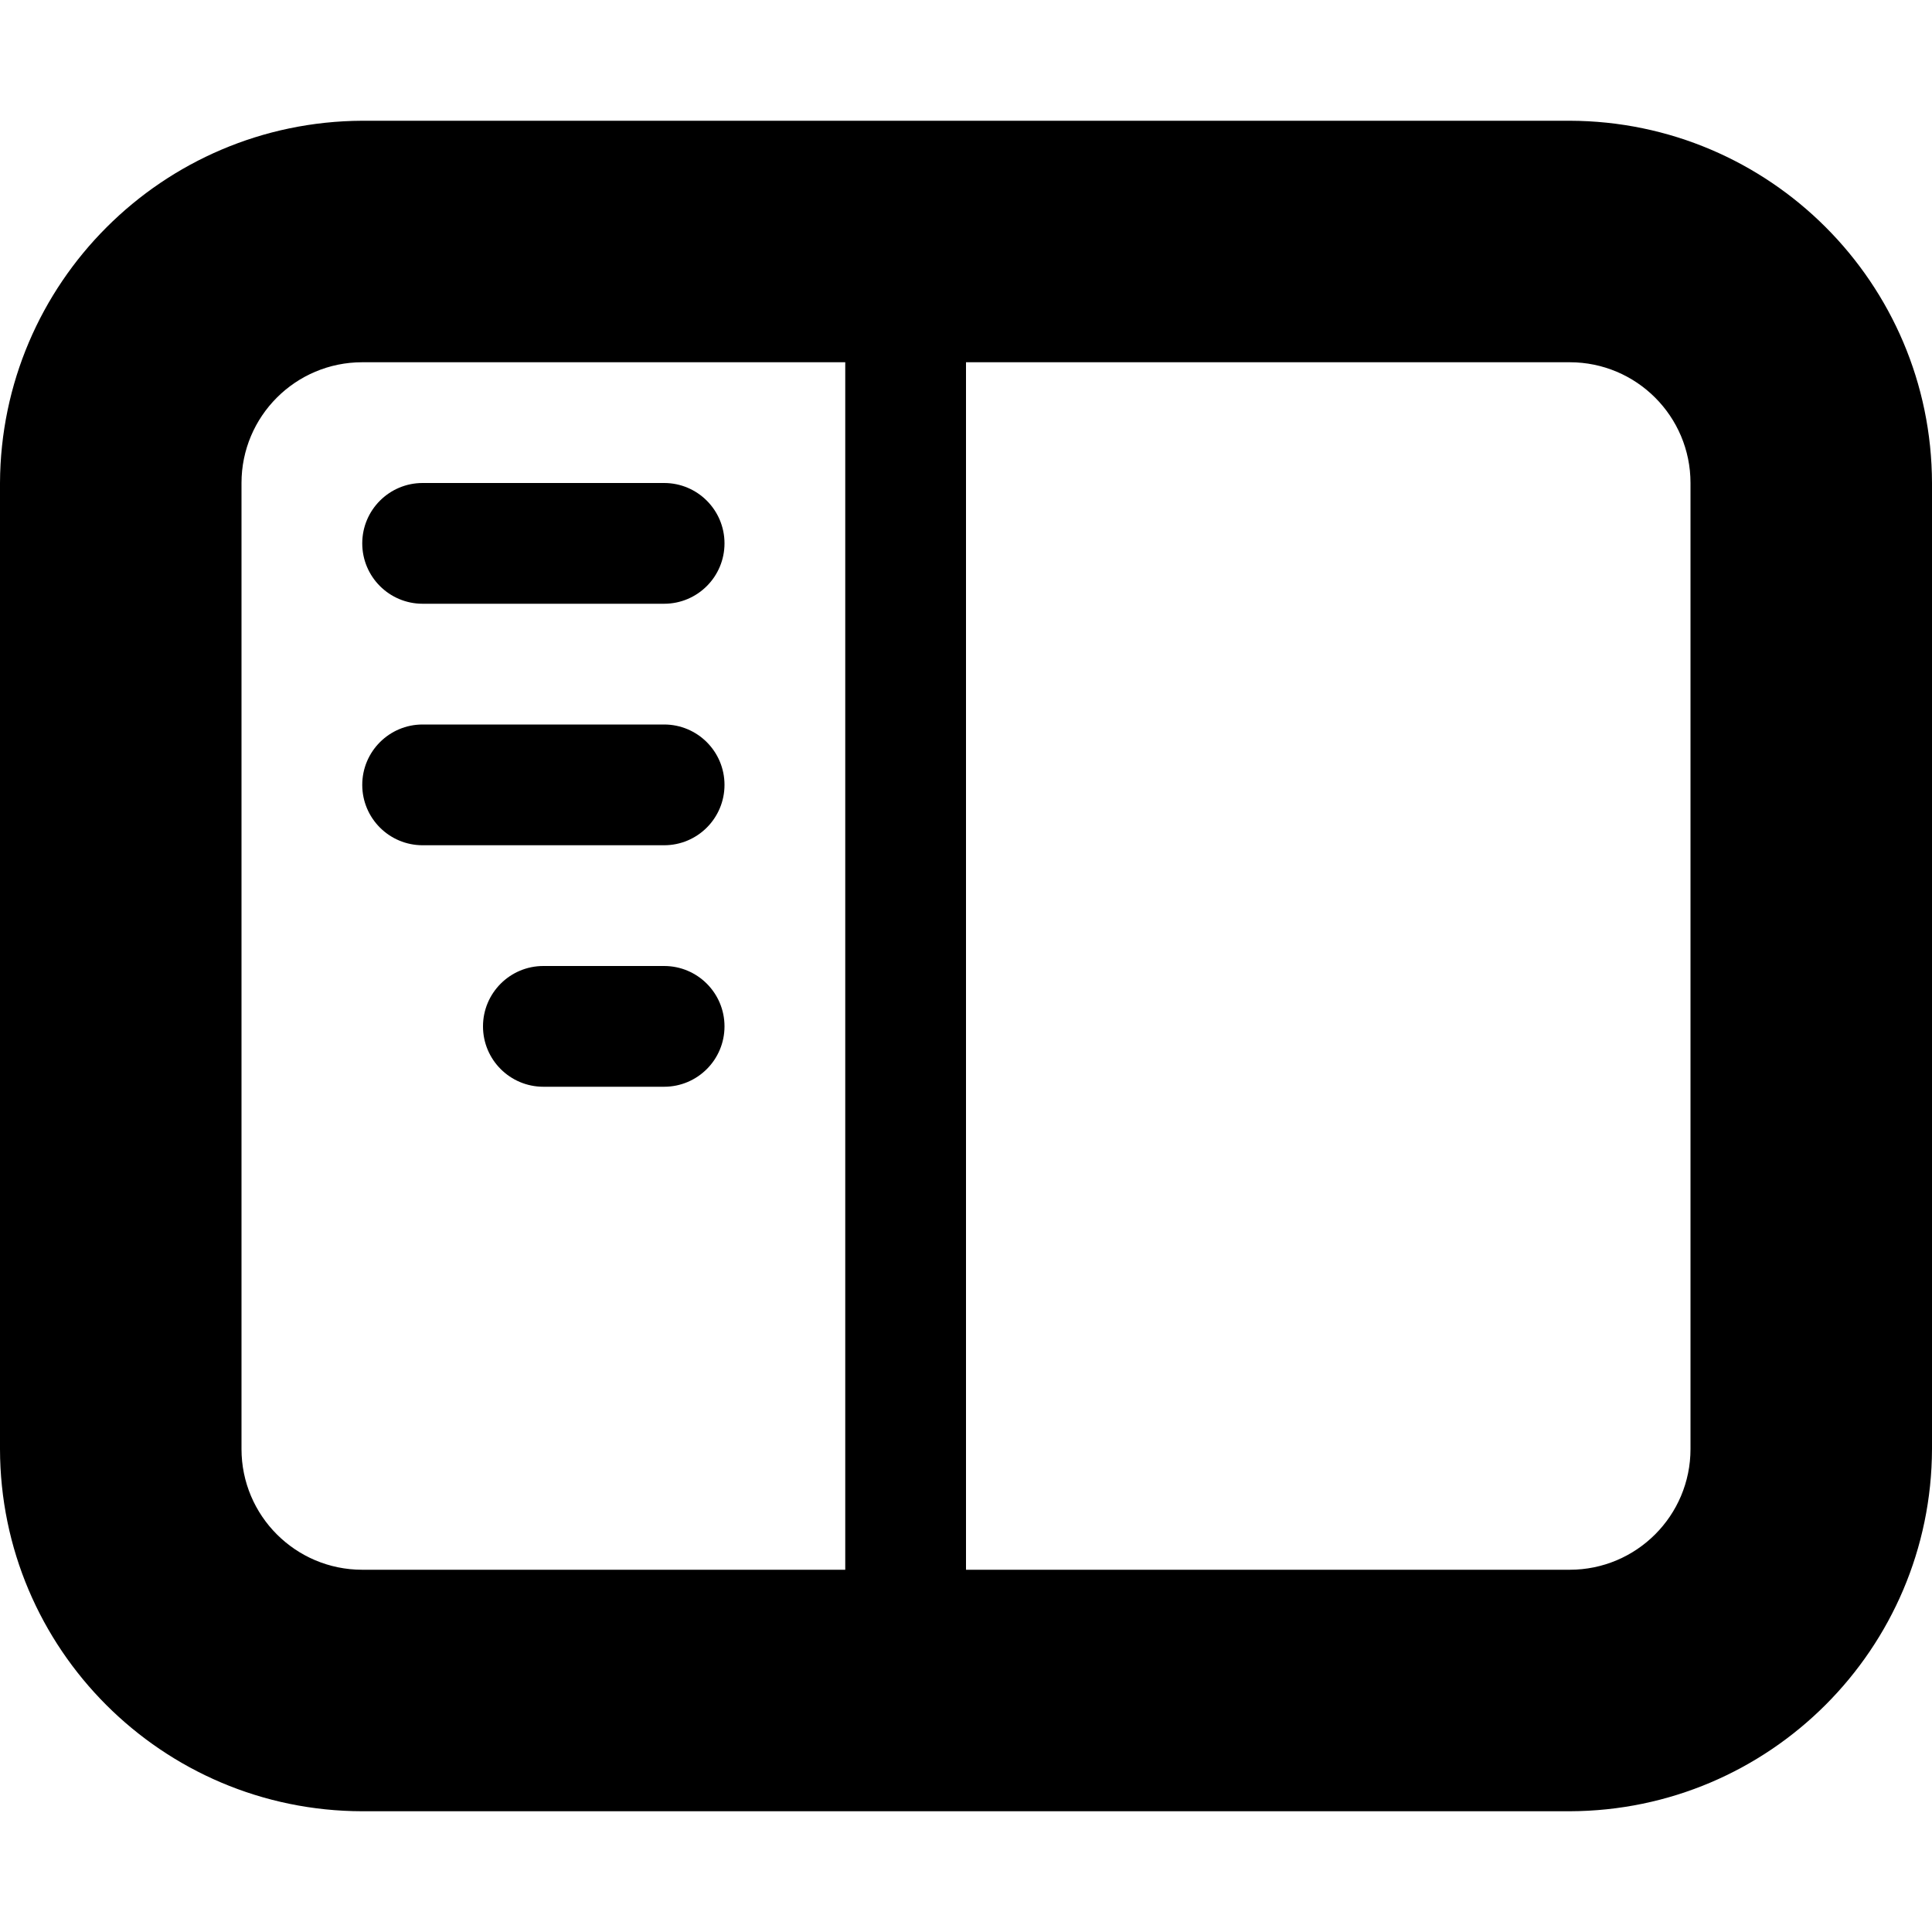
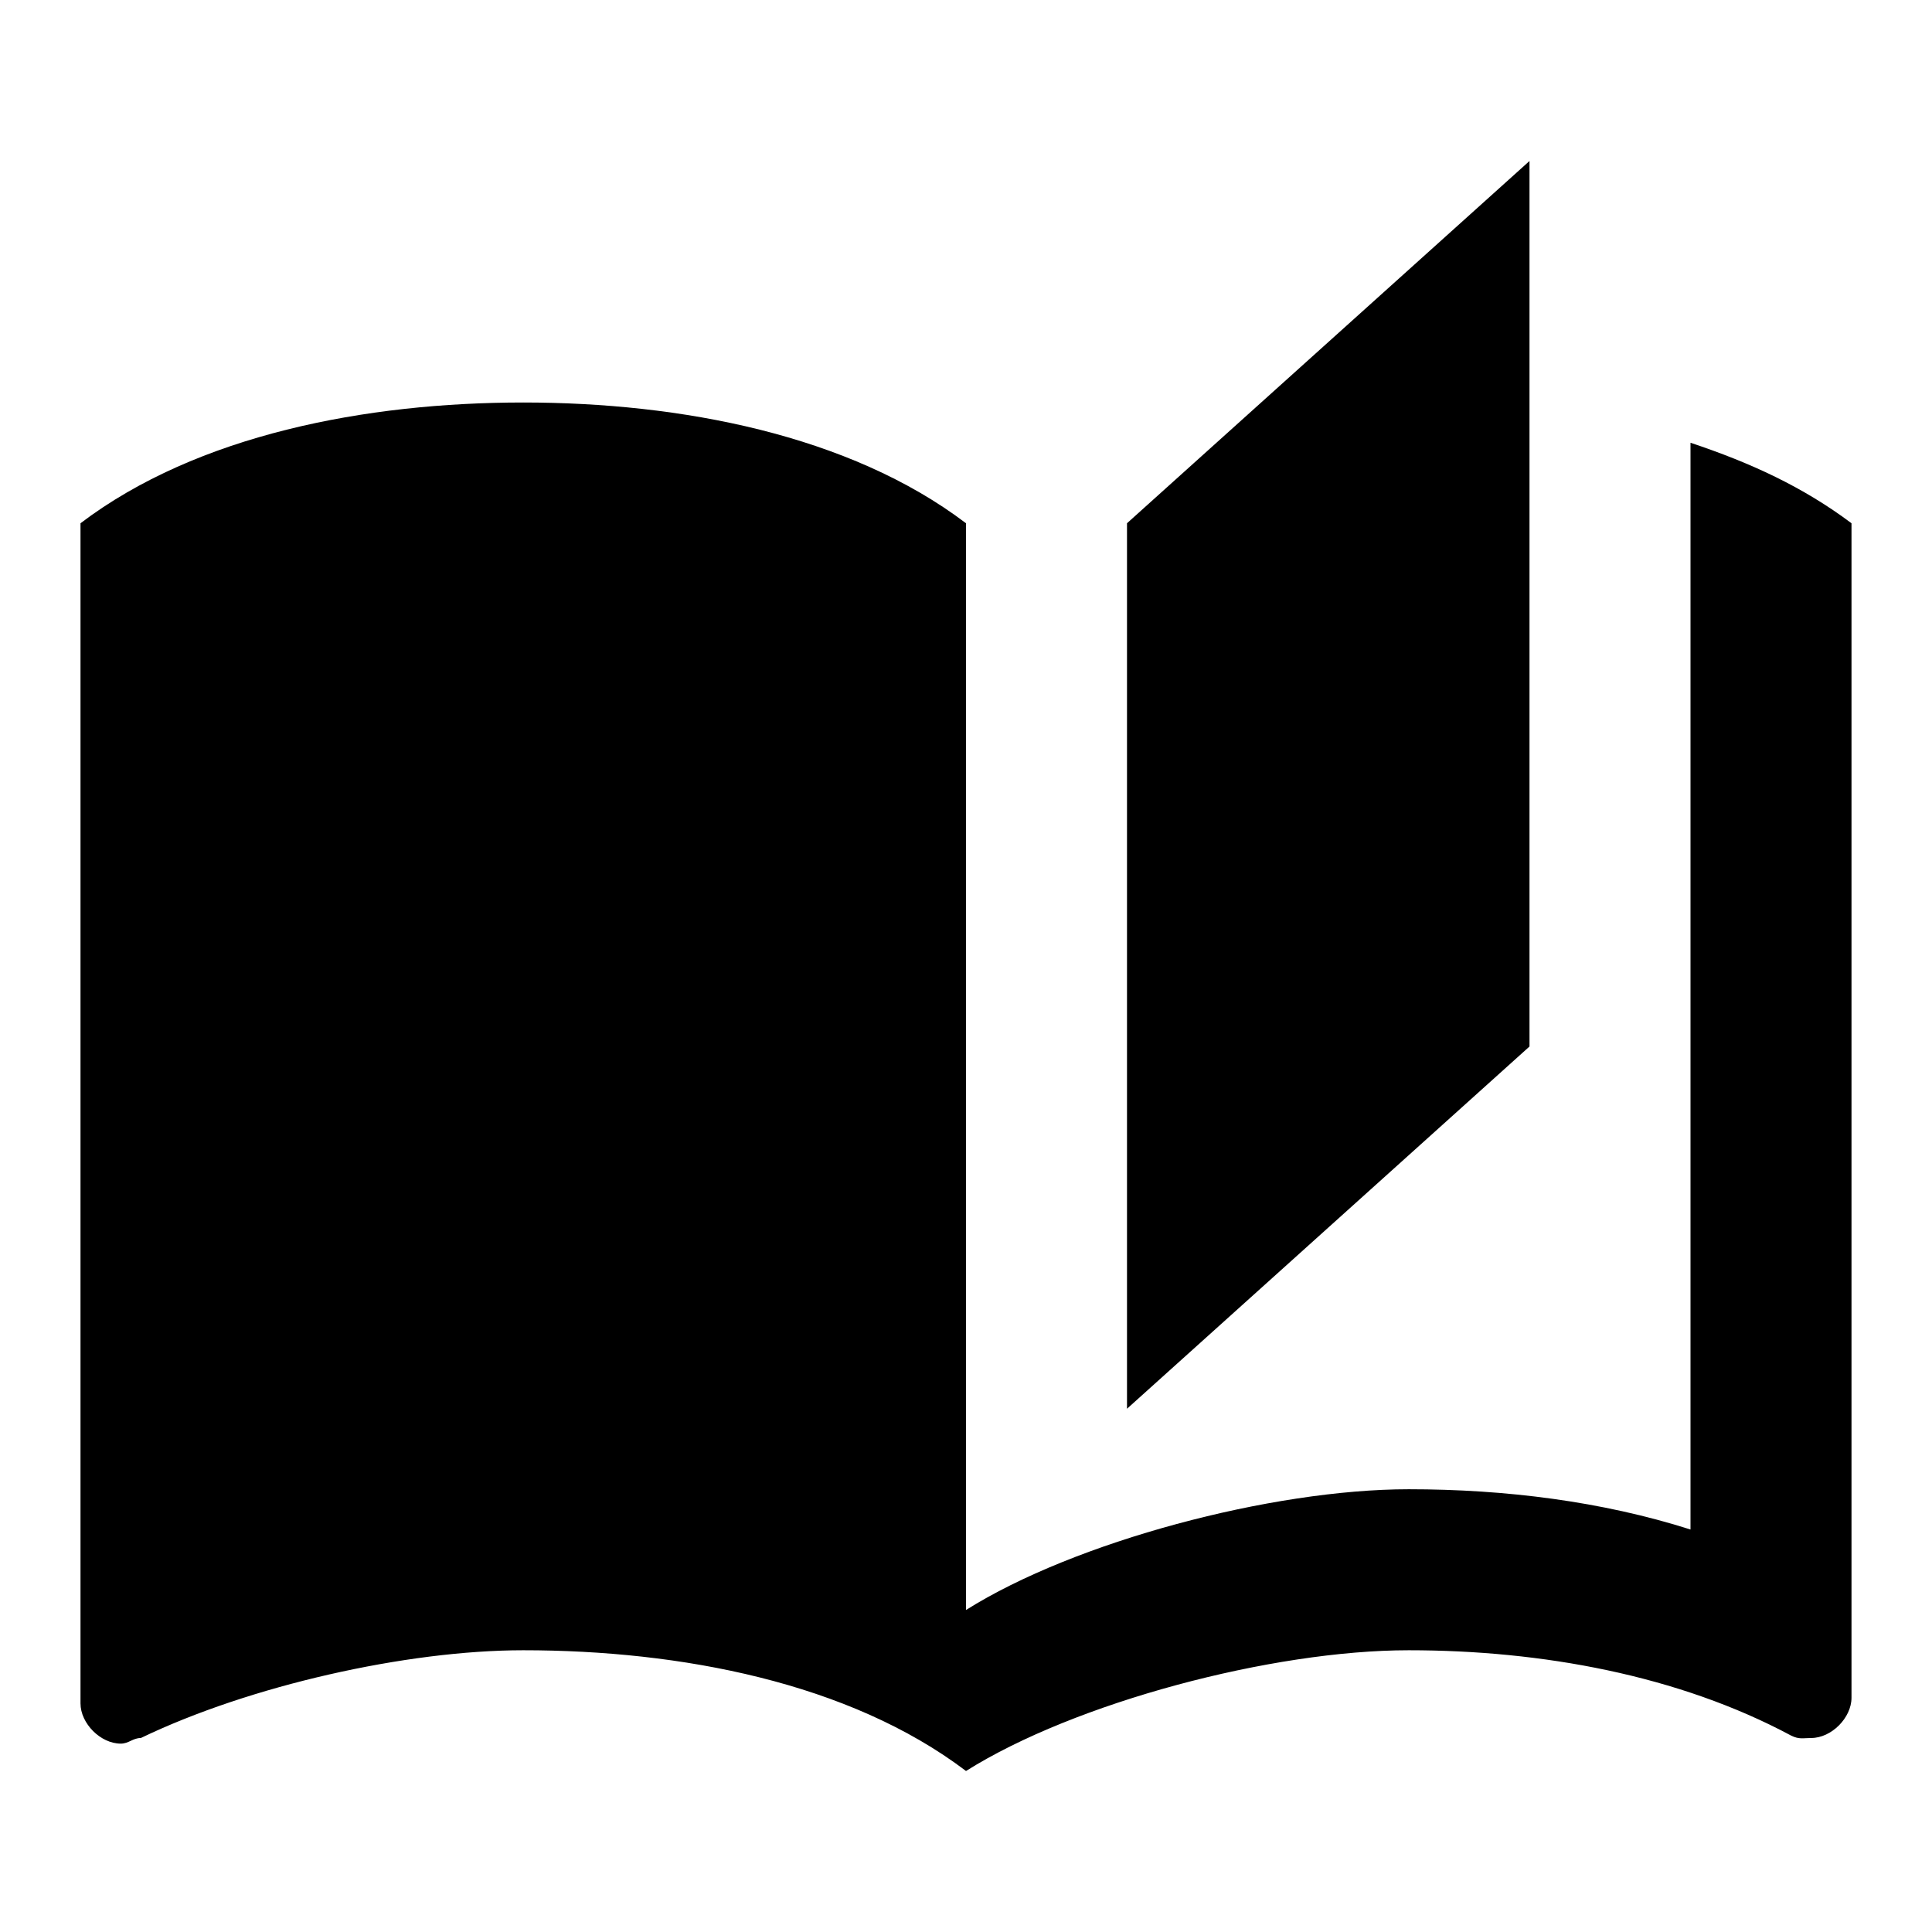
- <svg xmlns="http://www.w3.org/2000/svg" width="16" height="16" viewBox="0 0 16 16">
-   <path d="M3 1h10a3.008 3.008 0 0 1 3 3v8a3.009 3.009 0 0 1-3 3H3a3.005 3.005 0 0 1-3-3V4a3.013 3.013 0 0 1 3-3zm11 11V4a1 1 0 0 0-1-1H8v10h5a1 1 0 0 0 1-1zM2 12a1 1 0 0 0 1 1h4V3H3a1 1 0 0 0-1 1v8z" />
-   <path d="M3.5 5h2a.5.5 0 0 0 0-1h-2a.5.5 0 0 0 0 1zm0 2h2a.5.5 0 0 0 0-1h-2a.5.5 0 0 0 0 1zm1 2h1a.5.5 0 0 0 0-1h-1a.5.5 0 0 0 0 1z" />
+ <svg xmlns="http://www.w3.org/2000/svg" viewBox="0 0 24 24">
+   <path d="M19 2L14 6.5V17.5L19 13V2M6.5 5C4.55 5 2.45 5.4 1 6.5V21.16C1 21.41 1.25 21.66 1.5 21.66C1.6 21.66 1.65 21.59 1.75 21.59C3.1 20.94 5.05 20.5 6.5 20.5C8.45 20.5 10.55 20.9 12 22C13.35 21.15 15.8 20.5 17.5 20.5C19.15 20.5 20.85 20.81 22.25 21.56C22.35 21.61 22.4 21.59 22.5 21.59C22.75 21.59 23 21.34 23 21.09V6.5C22.4 6.05 21.75 5.75 21 5.5V19C19.9 18.65 18.7 18.5 17.5 18.5C15.8 18.5 13.35 19.15 12 20V6.5C10.55 5.4 8.45 5 6.5 5Z" />
</svg>
